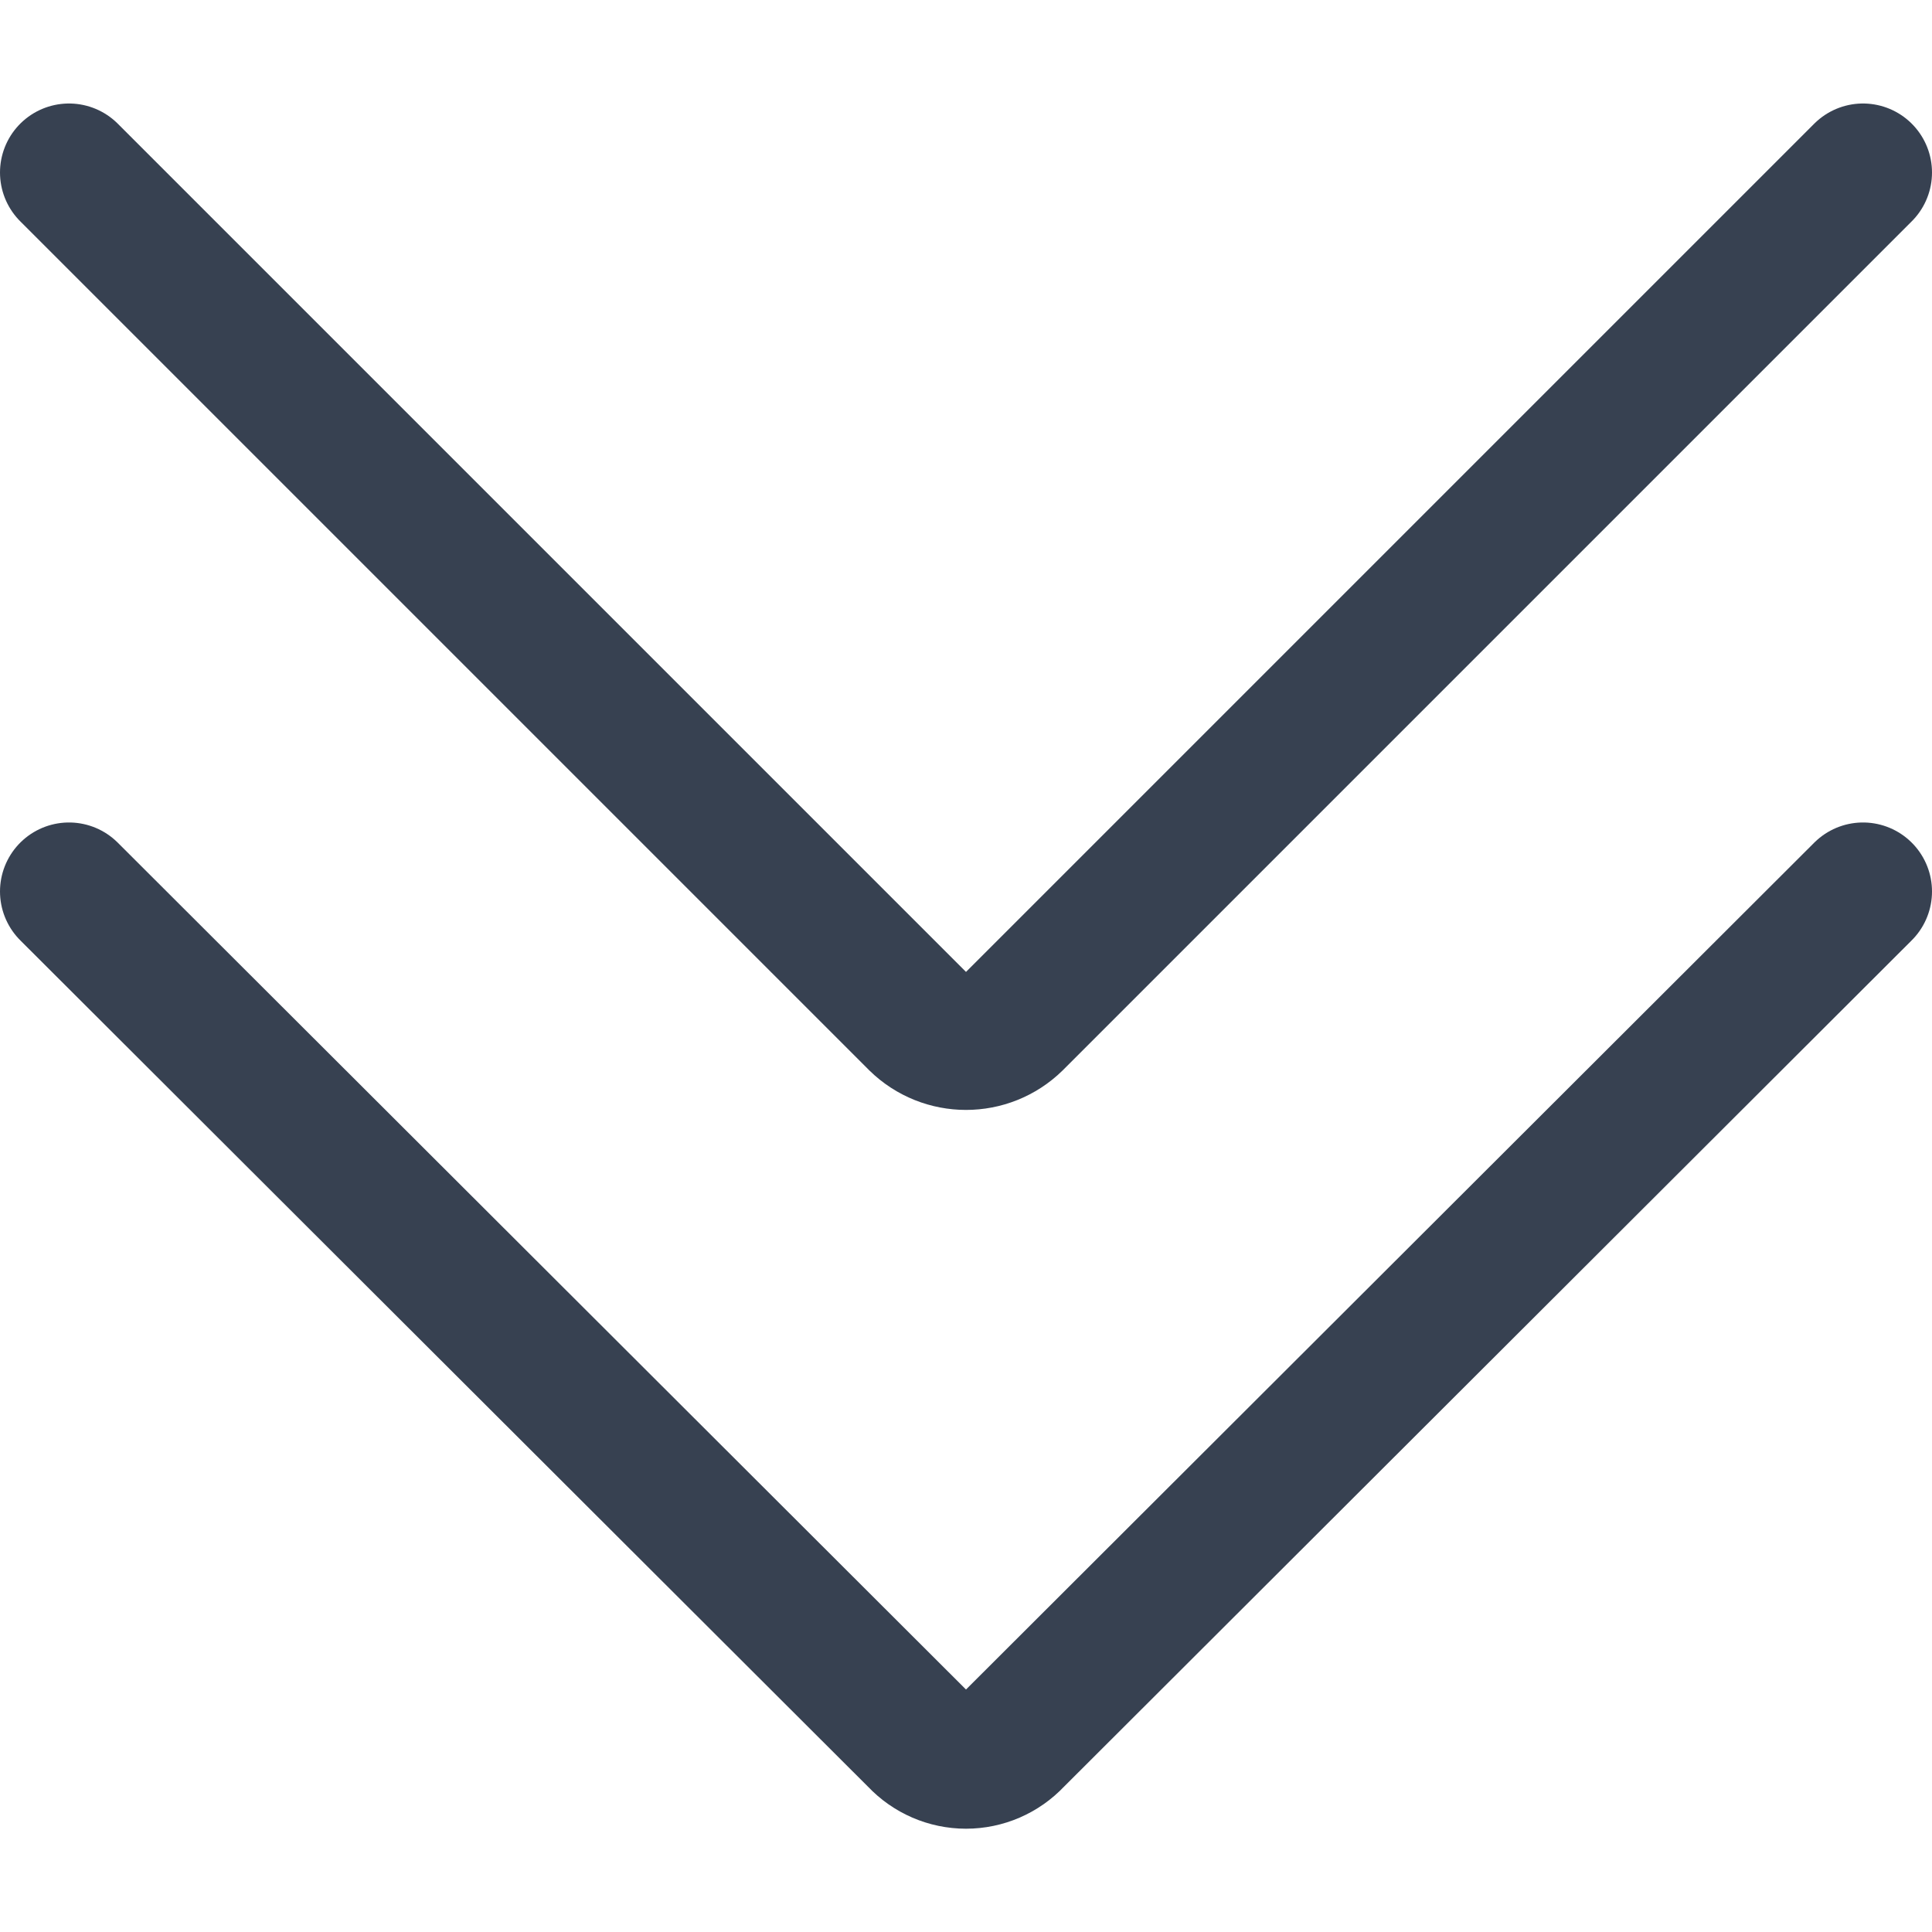
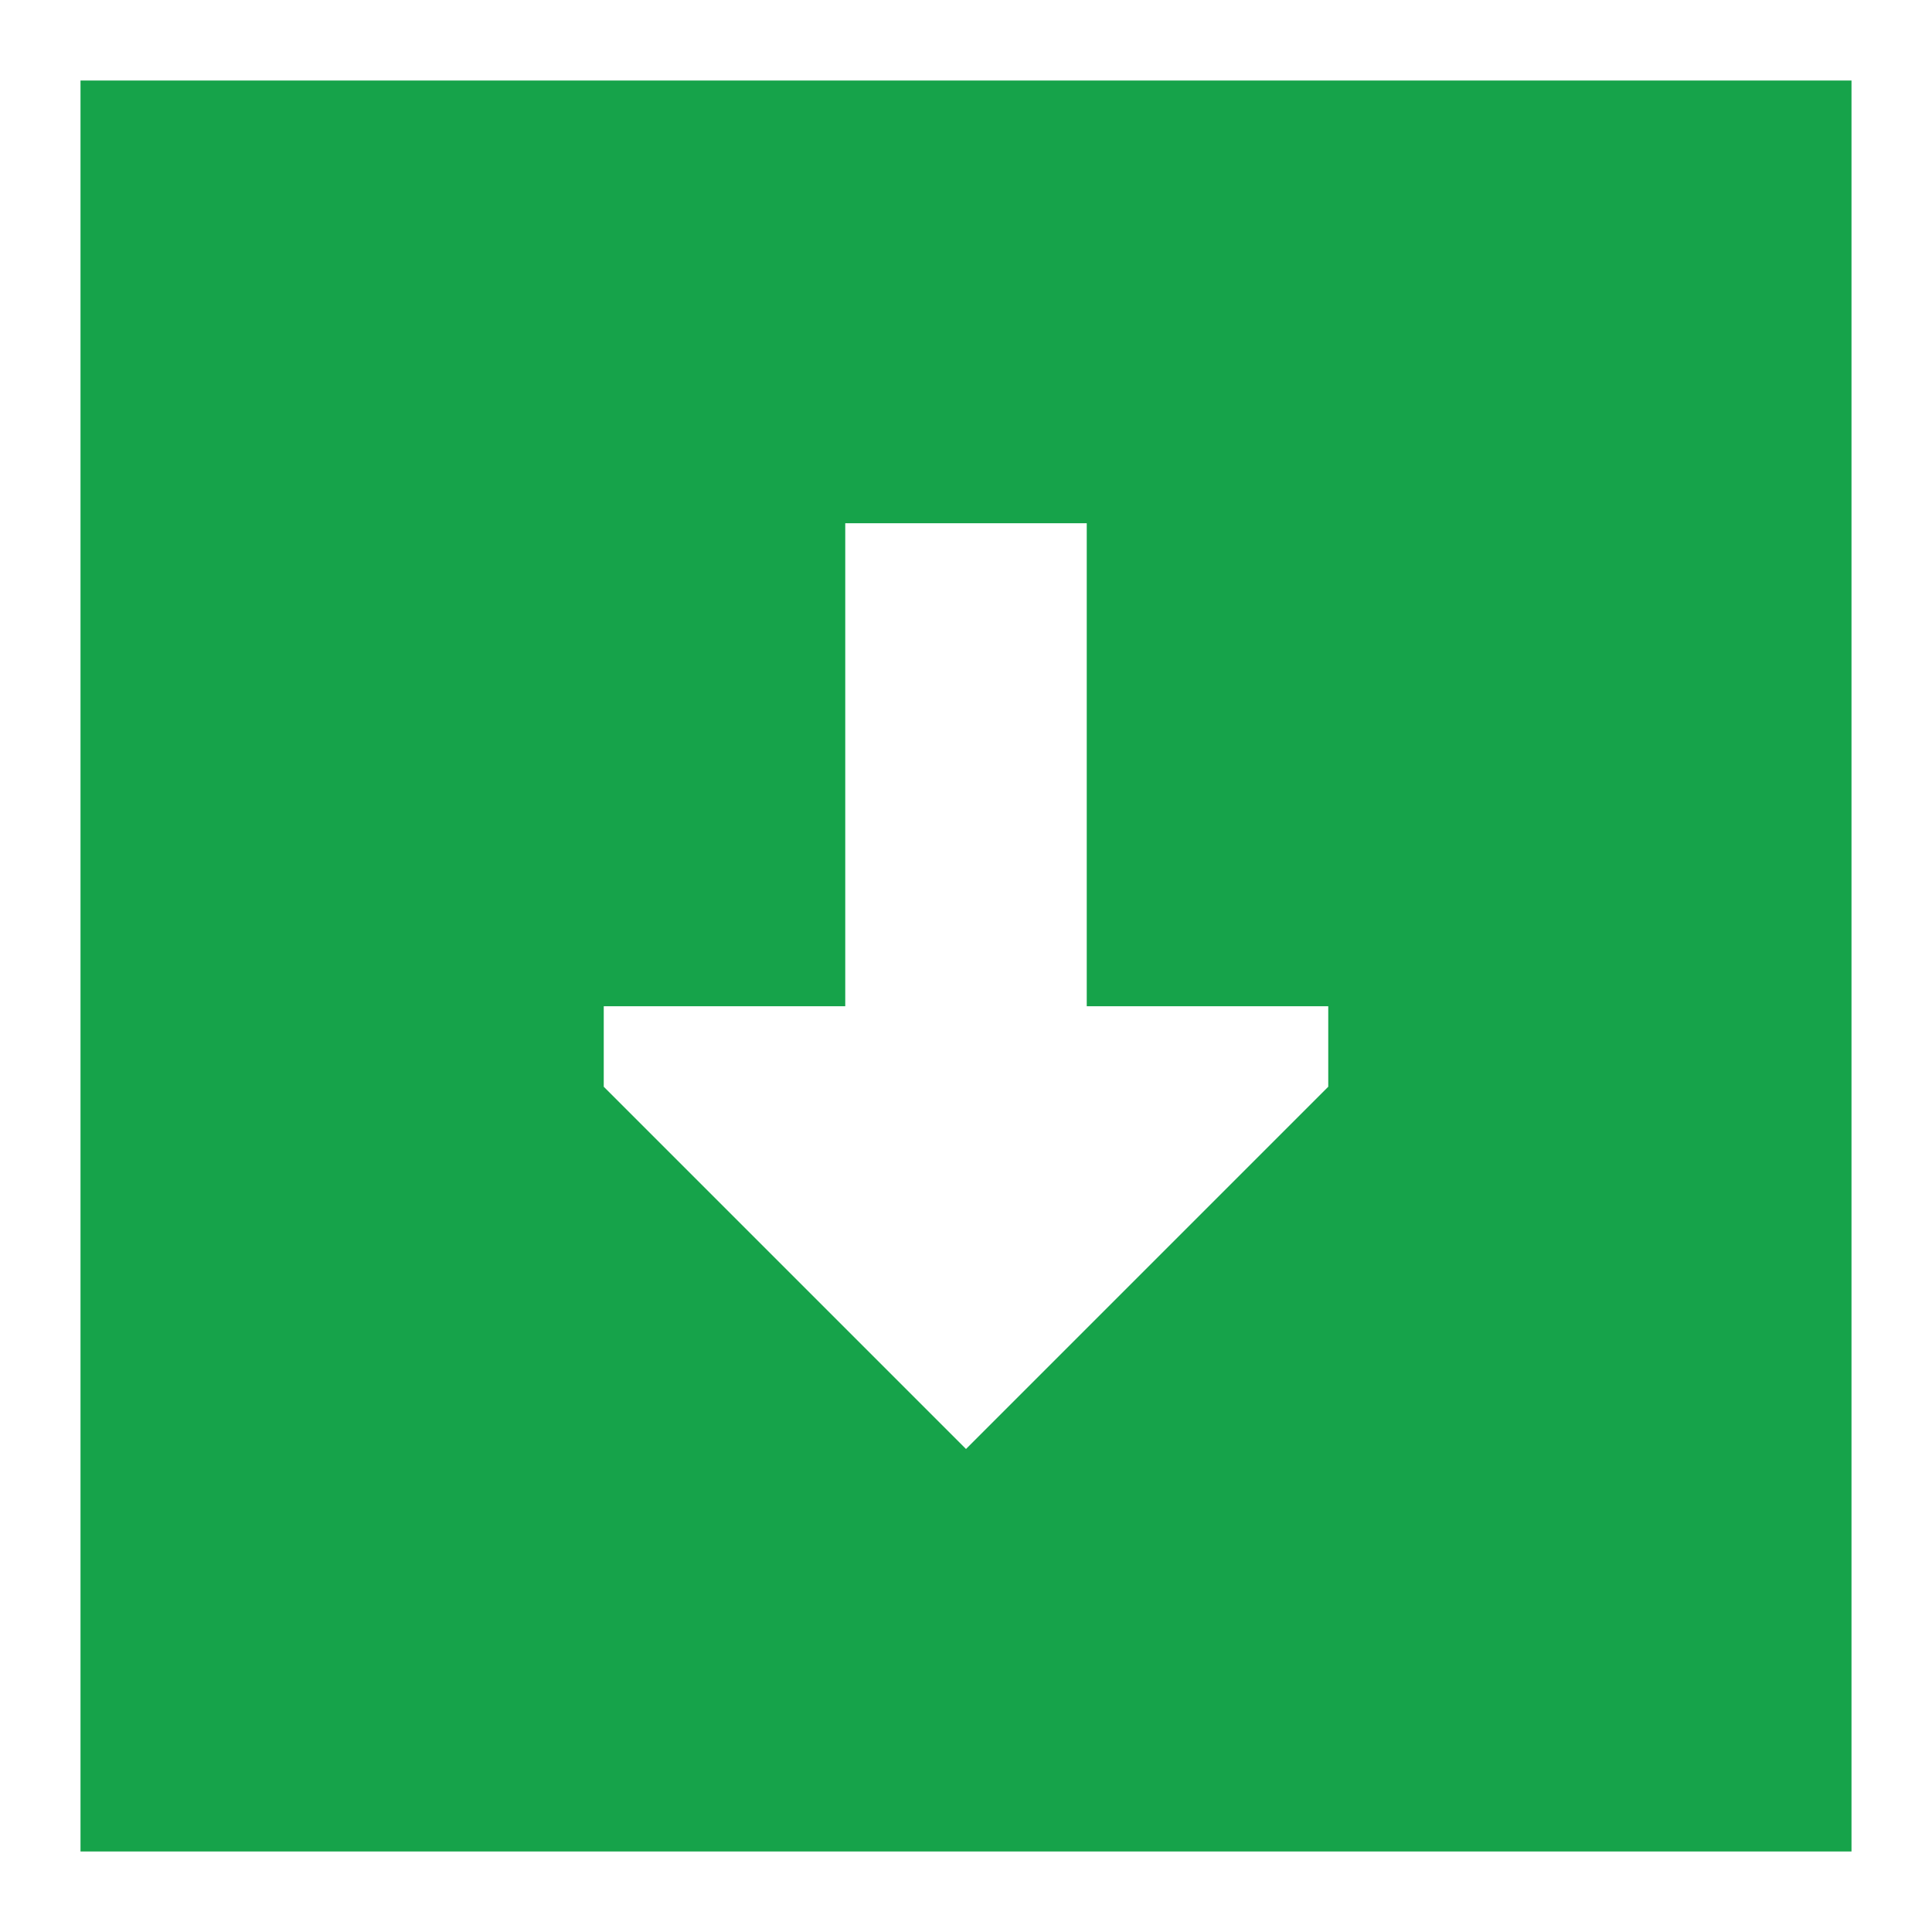
- <svg xmlns="http://www.w3.org/2000/svg" viewBox="0 0 14 14" height="12" width="12">
-   <g>
-     <path d="M.5,6.46,6.65,12.6a.48.48,0,0,0,.7,0L13.5,6.46" fill="none" stroke="#374151" stroke-linecap="round" stroke-linejoin="round" />
-     <path d="M.5,1.25,6.65,7.4a.5.5,0,0,0,.7,0L13.5,1.25" fill="none" stroke="#374151" stroke-linecap="round" stroke-linejoin="round" />
-   </g>
+ <svg xmlns="http://www.w3.org/2000/svg" fill="none" viewBox="0 0 24 24" height="24" width="24">
+   <path fill="#16a34a" fill-rule="evenodd" d="M1 1H23V23H1V1ZM12 18L7.5 13.5L7.5 12.5H10.5V6.5H13.5V12.5H16.5V13.5L12 18Z" clip-rule="evenodd" />
</svg>
